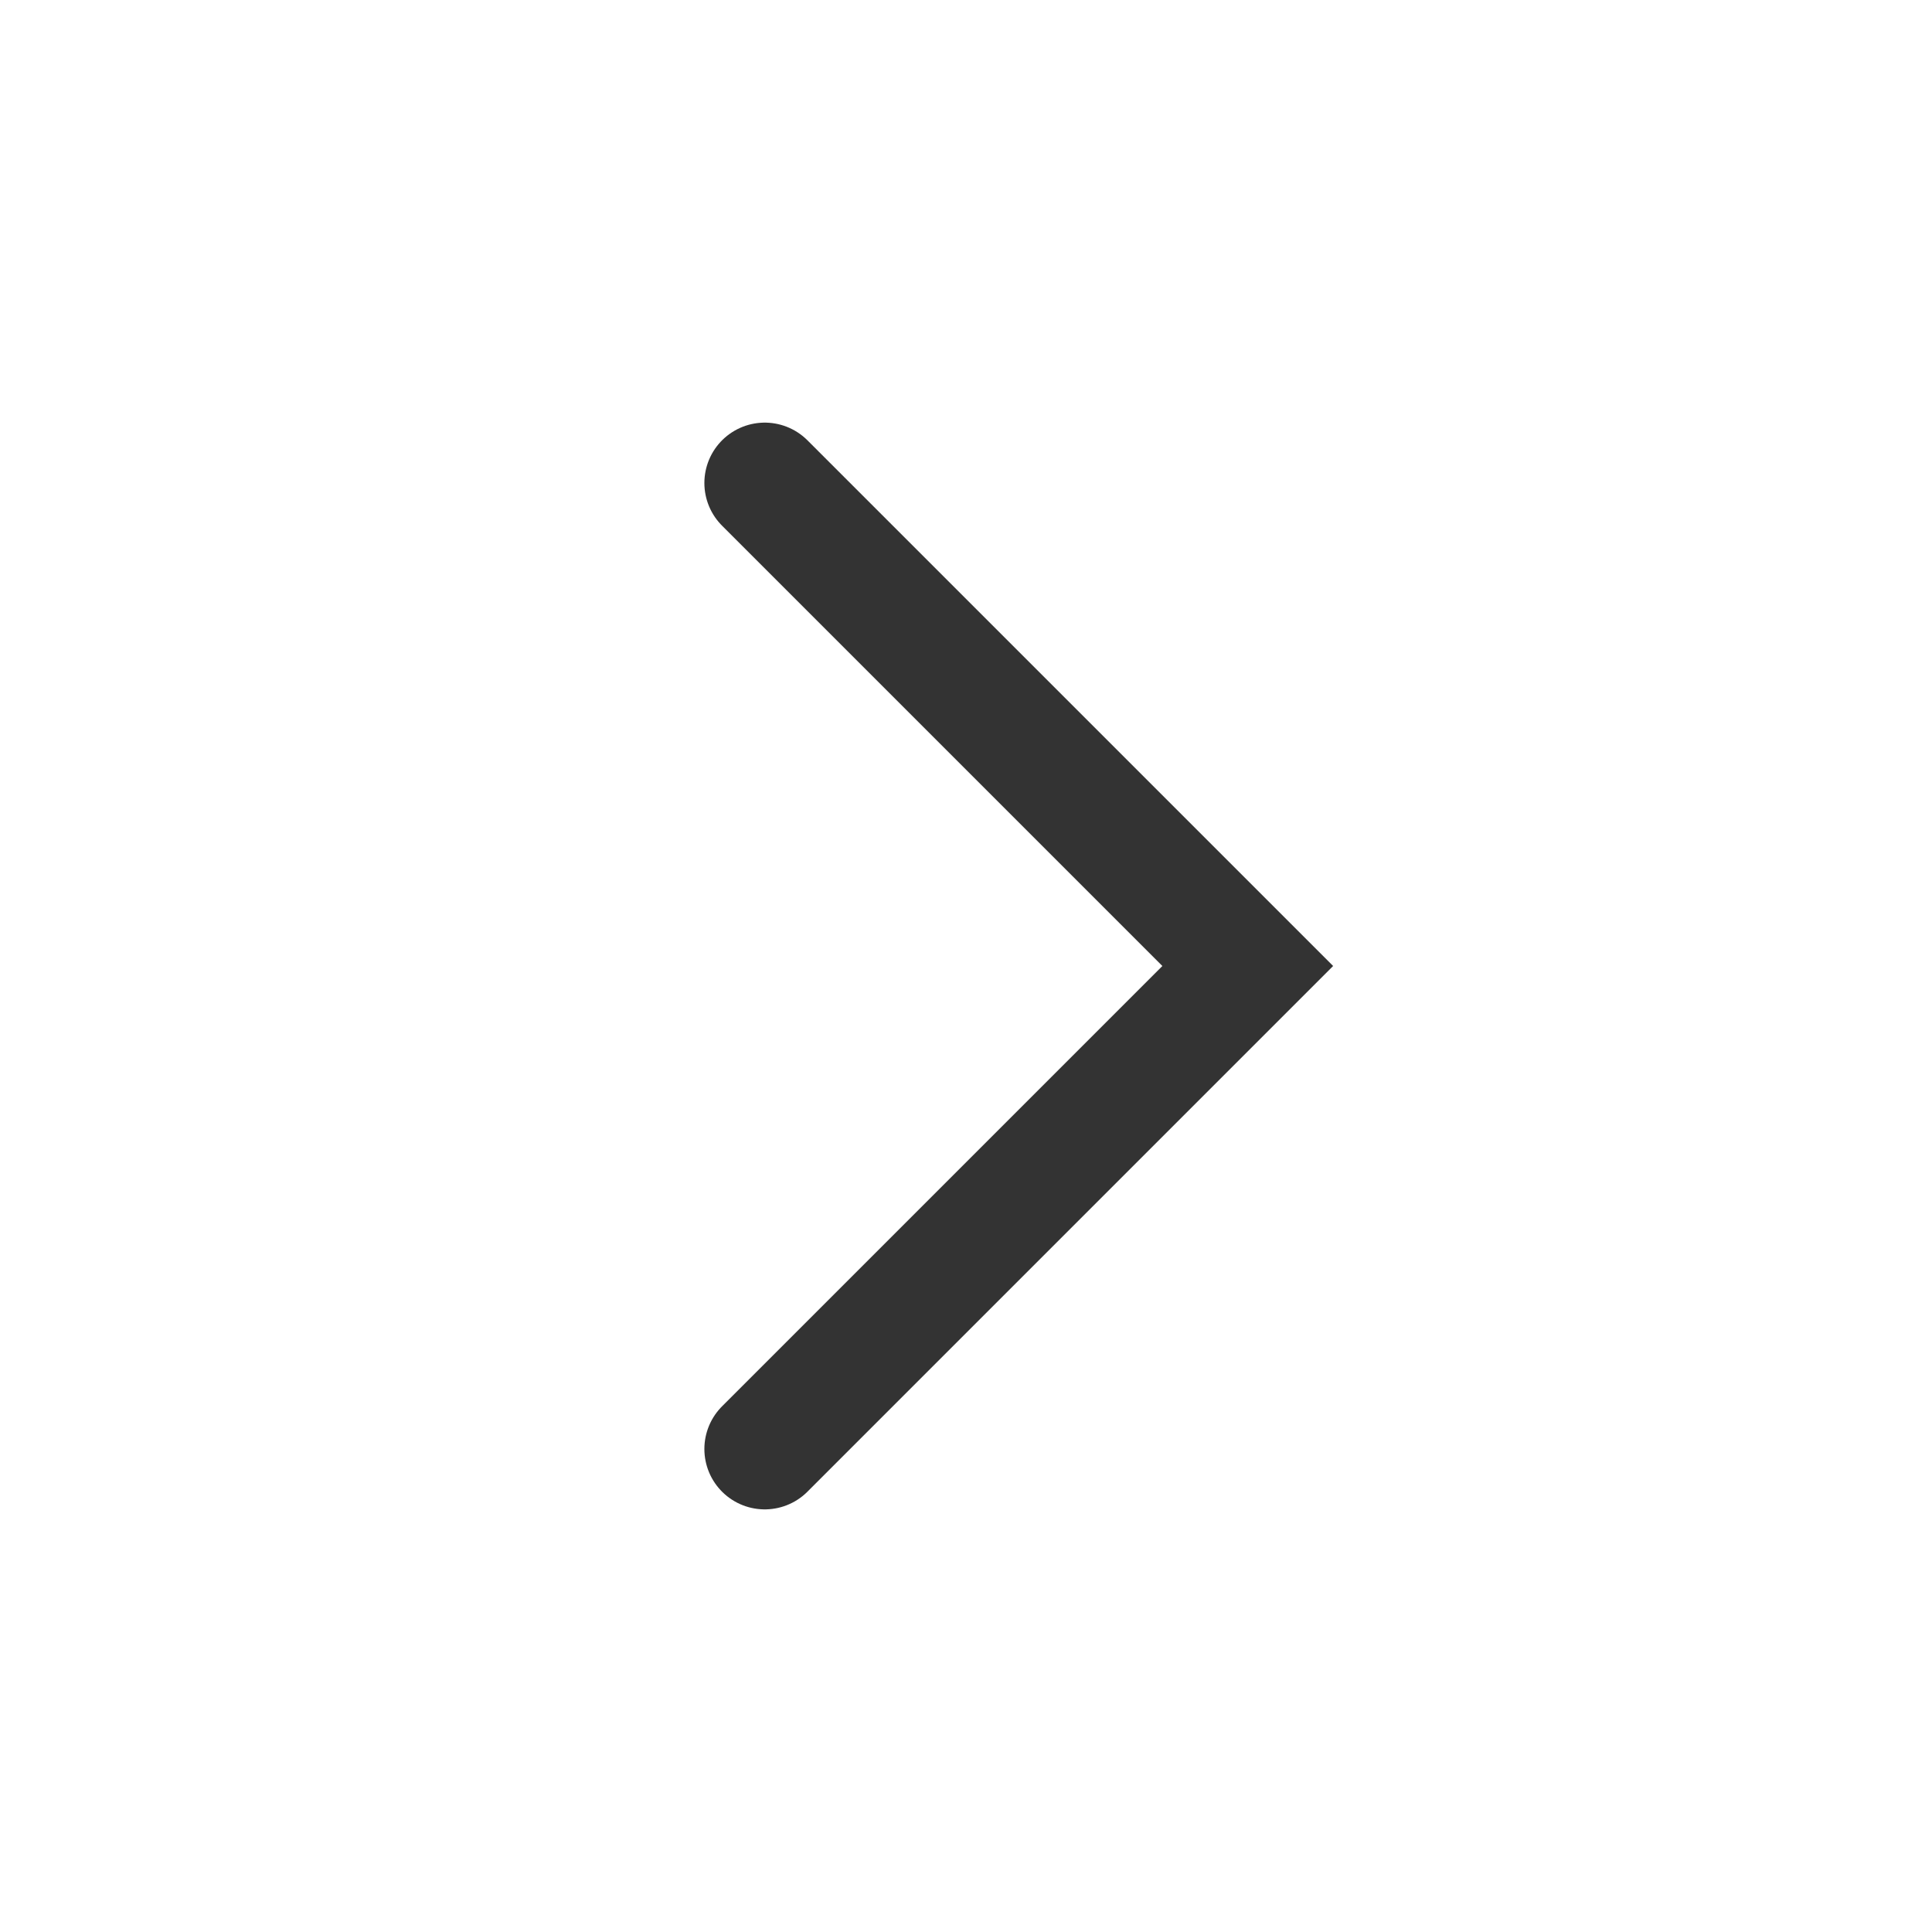
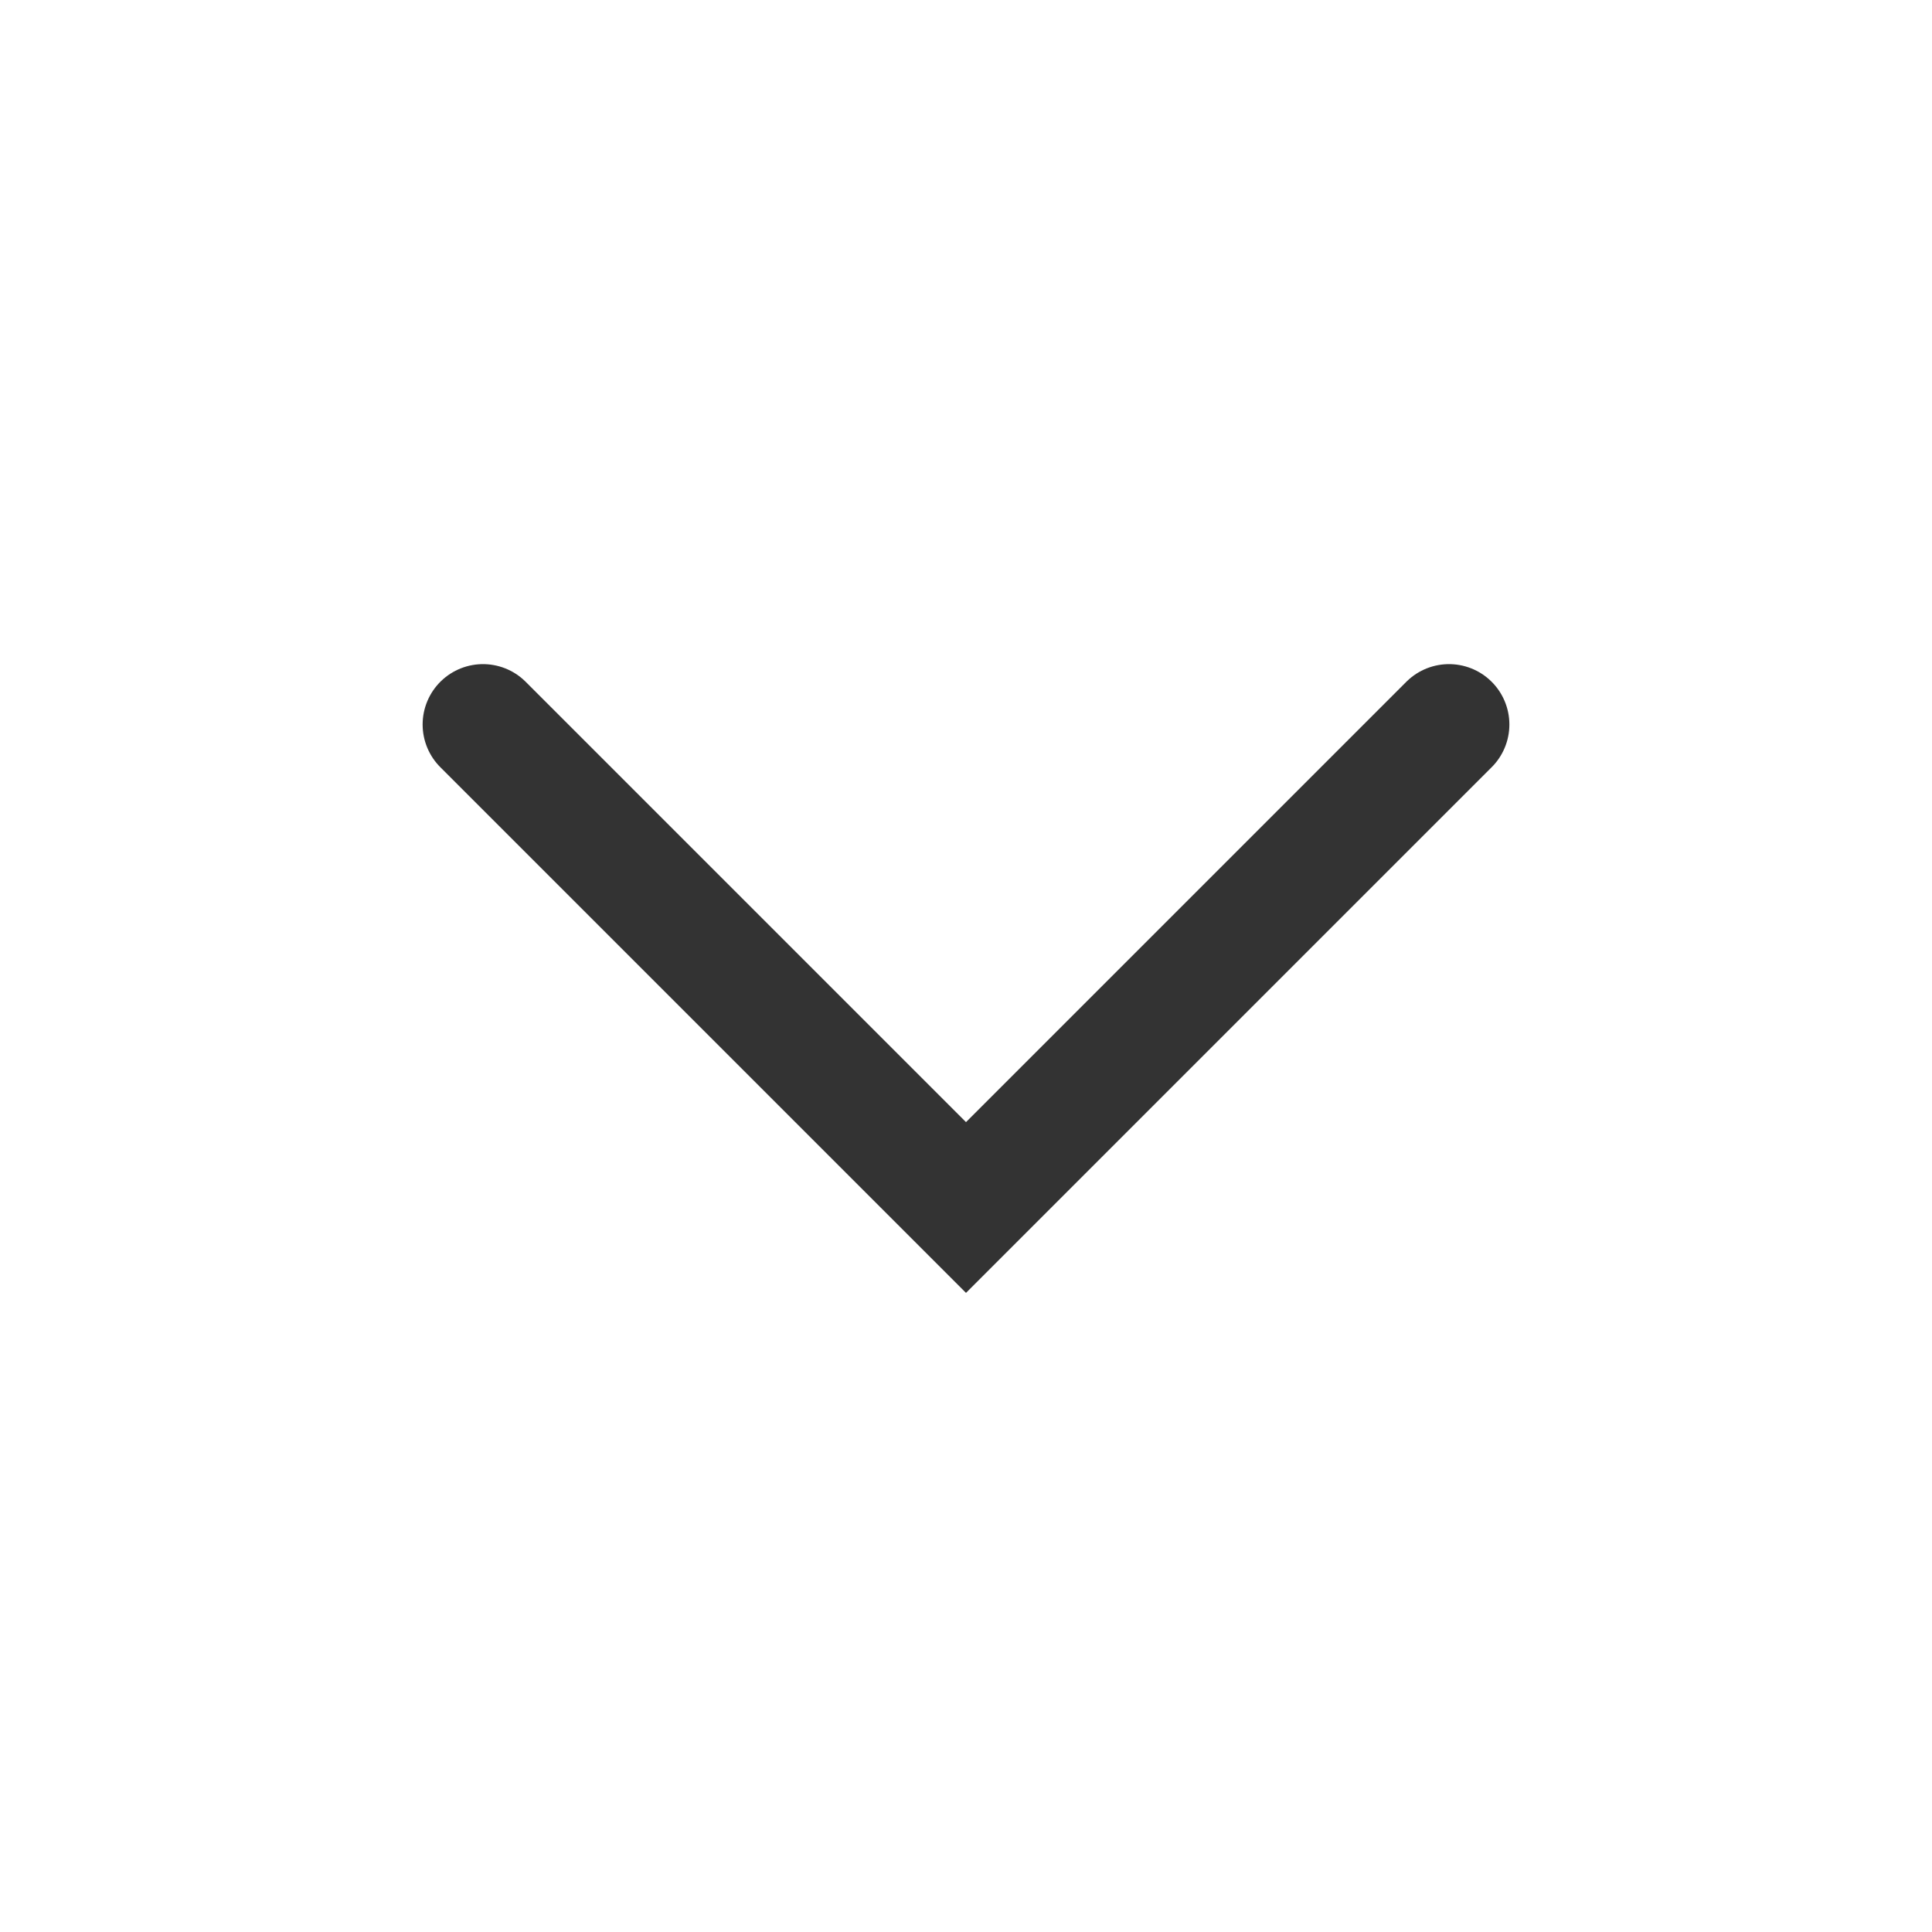
<svg xmlns="http://www.w3.org/2000/svg" width="24" height="24" viewBox="0 0 48 48" fill="none">
-   <path d="M19 12L31 24L19 36" stroke="#333" stroke-width="3" stroke-linecap="round" stroke-linejoin="miter" />
+   <path d="M36 18L24 30L12 18" stroke="#333" stroke-width="3" stroke-linecap="round" stroke-linejoin="miter" />
</svg>
